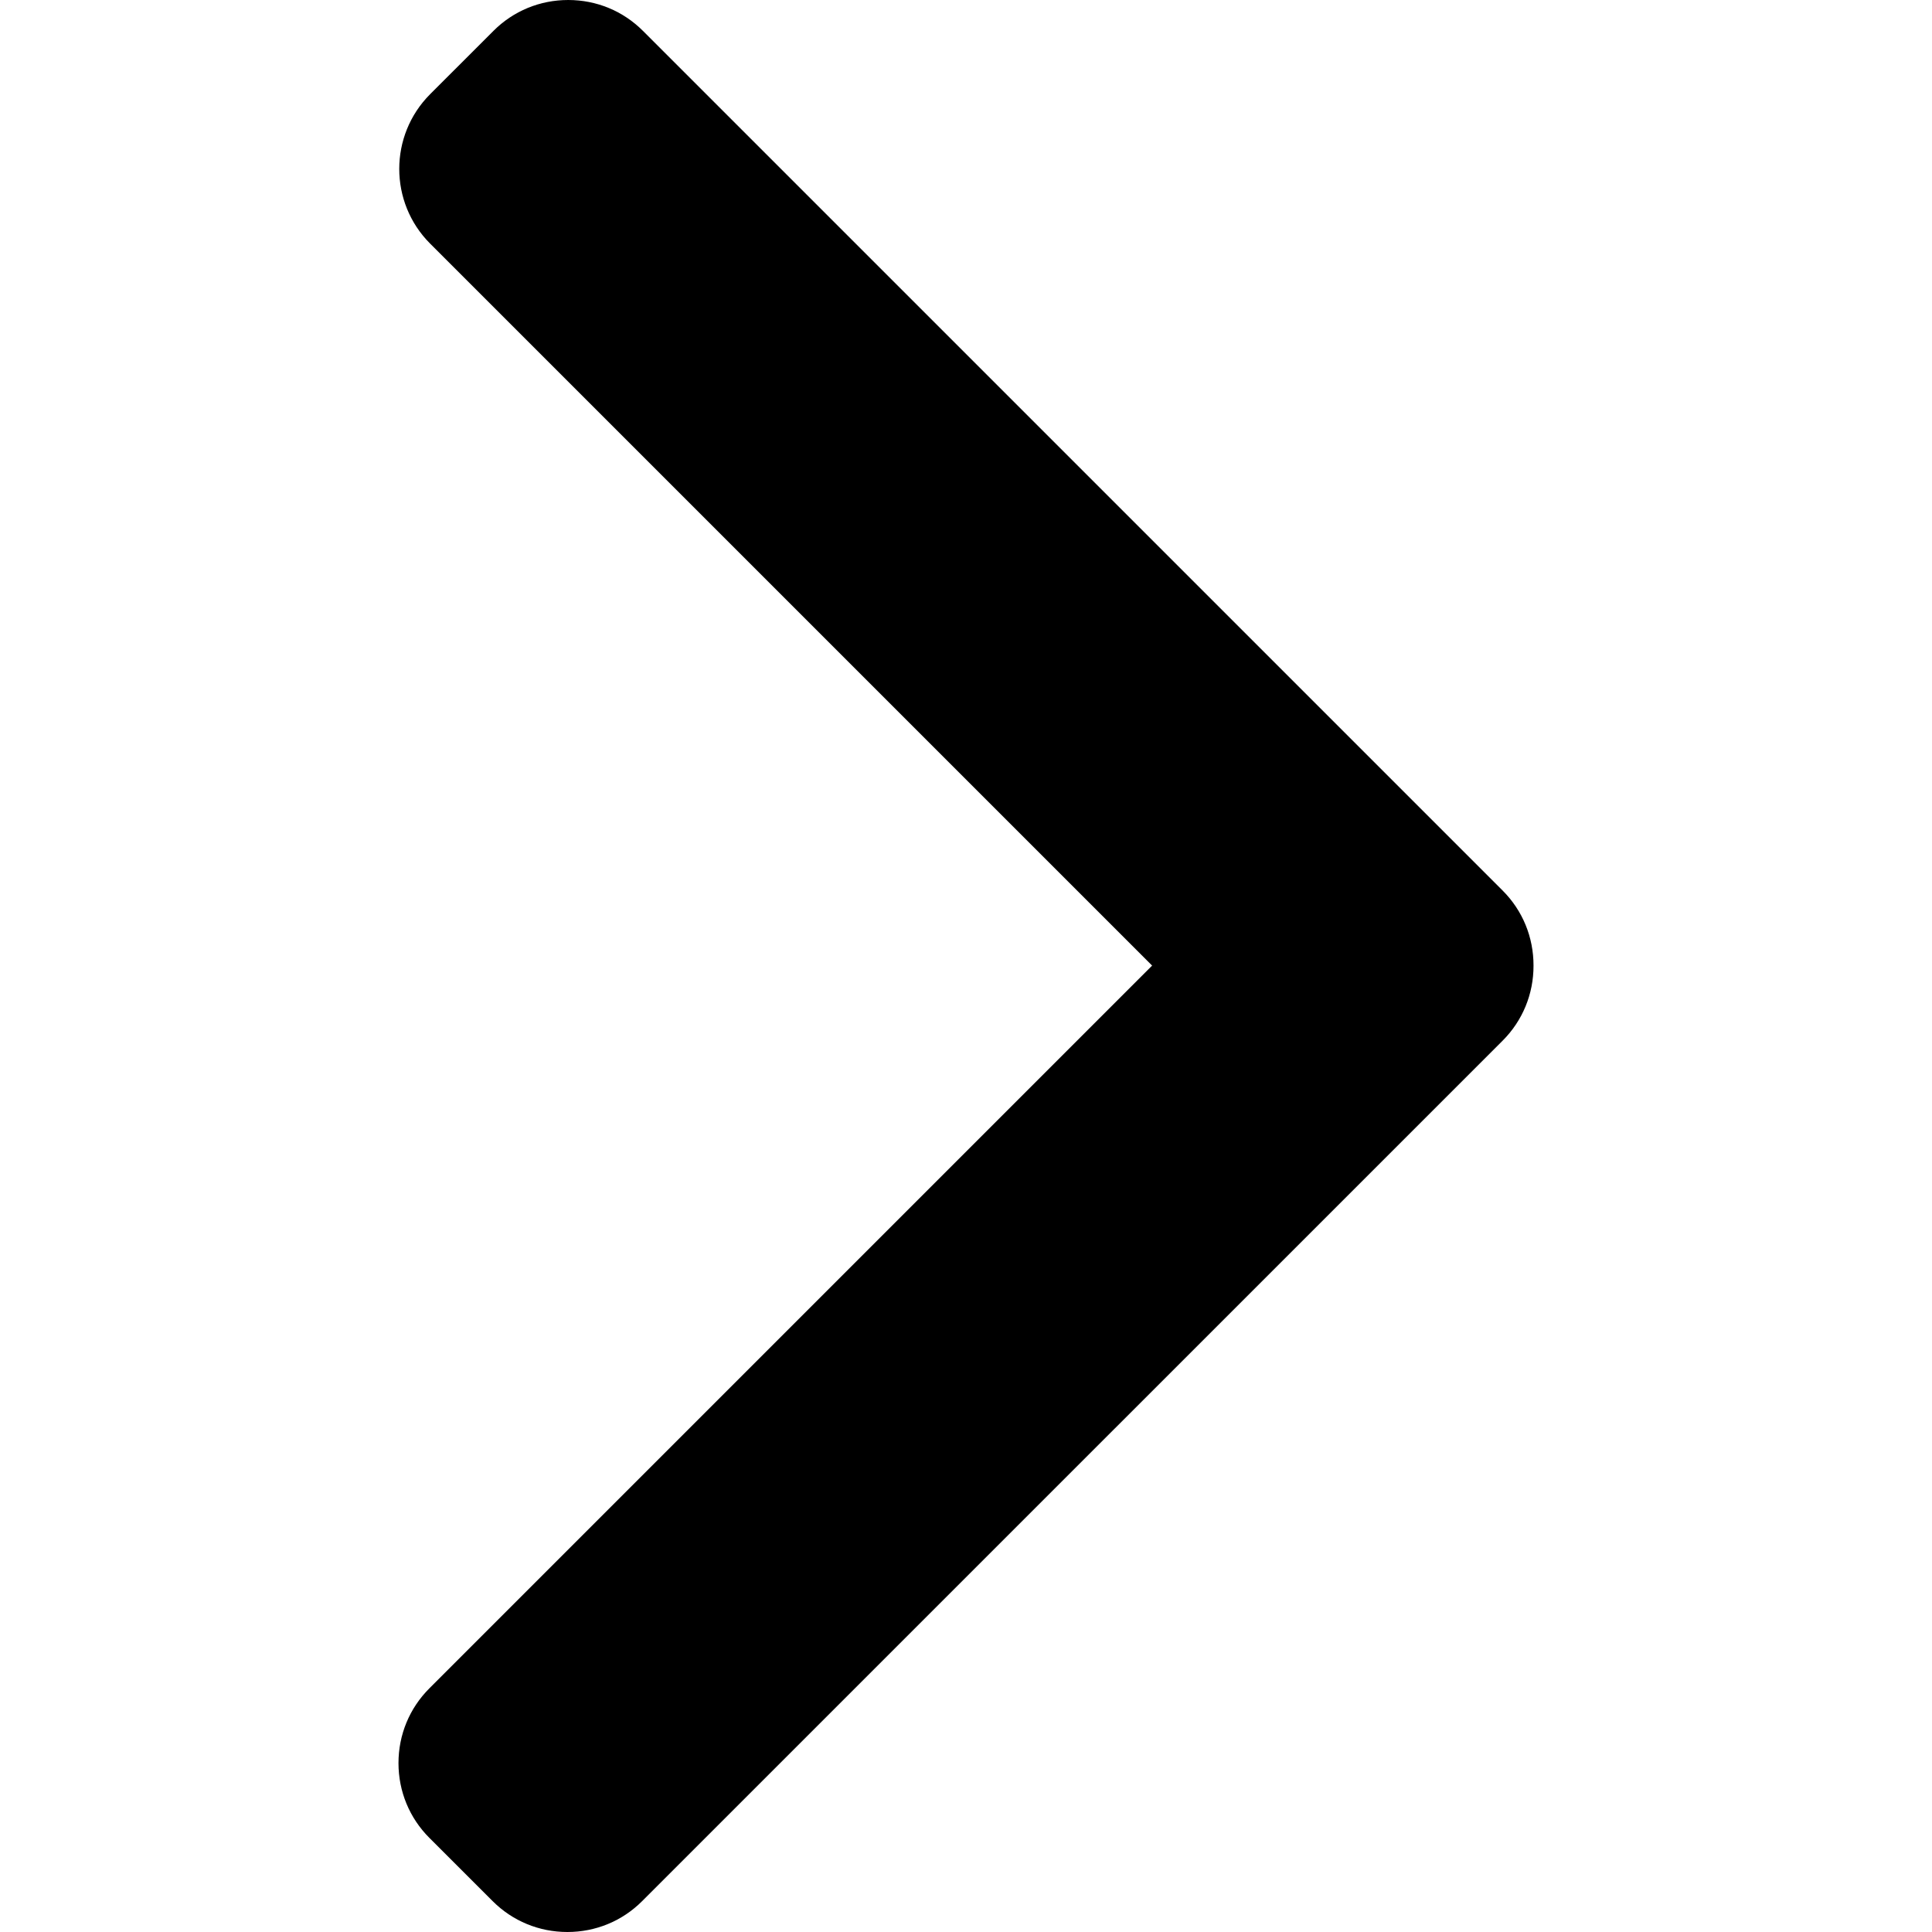
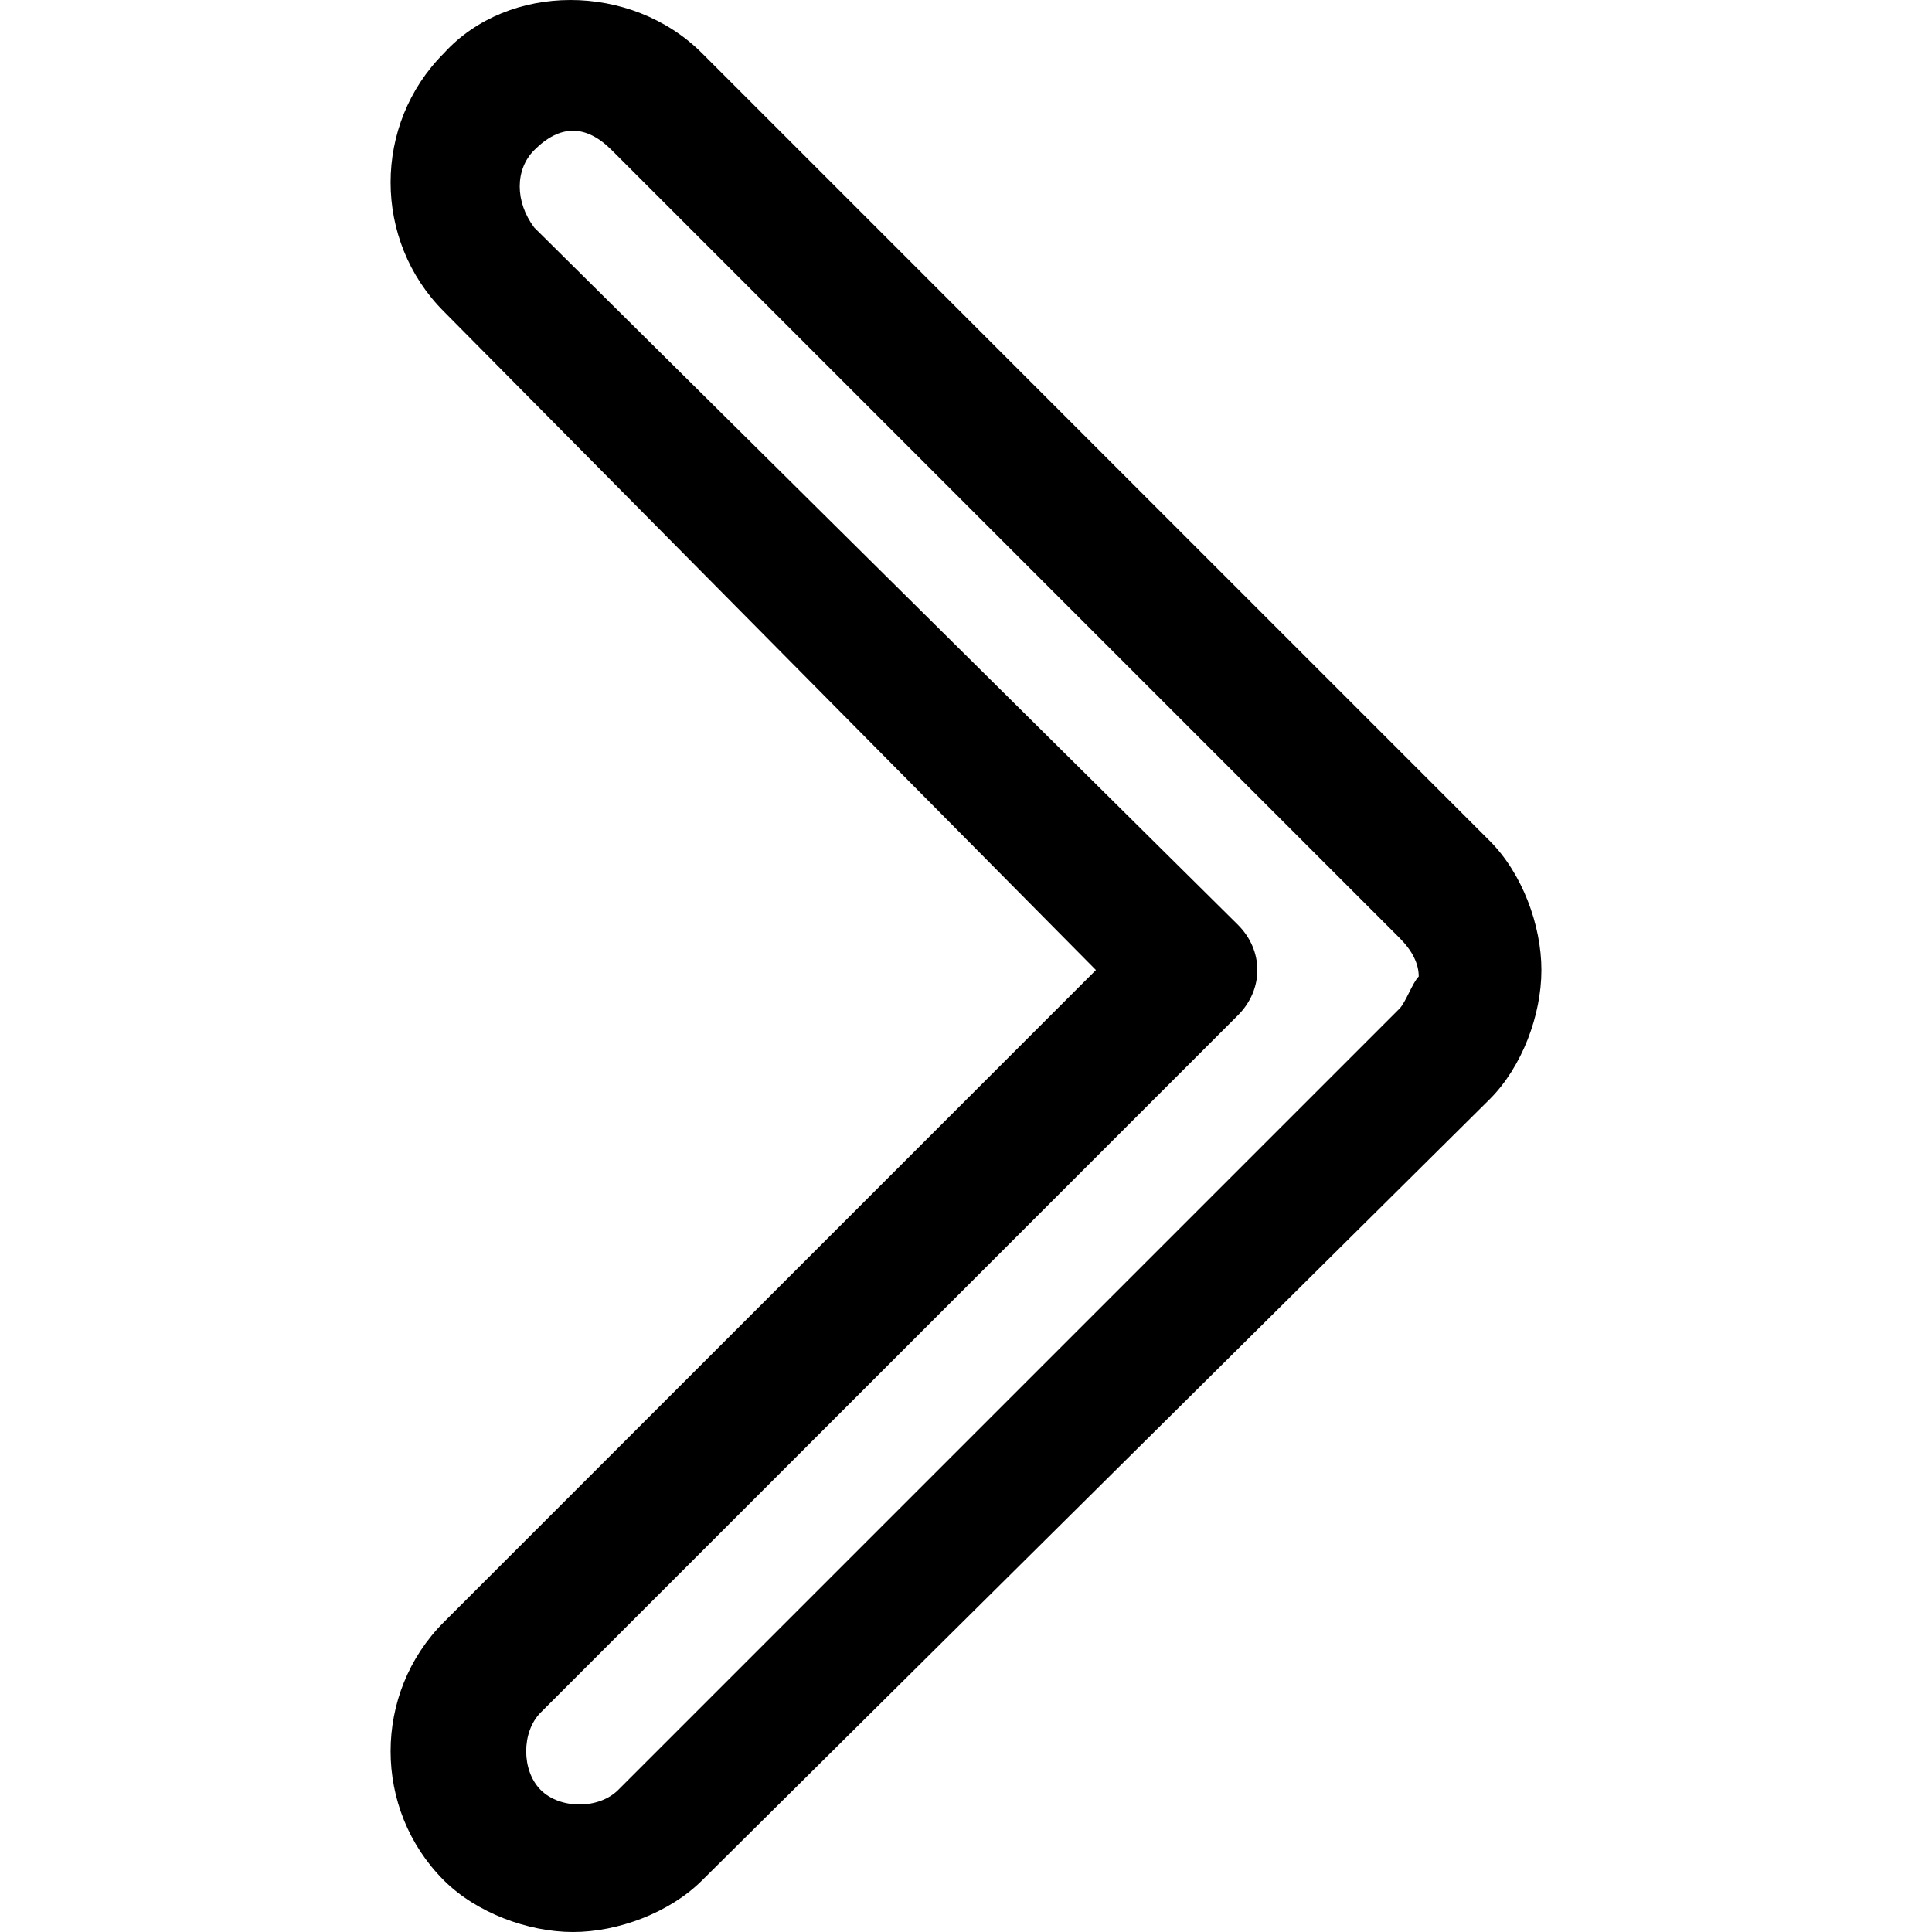
- <svg xmlns="http://www.w3.org/2000/svg" version="1.1" id="Layer_1" x="0px" y="0px" viewBox="0 0 492.004 492.004" style="enable-background:new 0 0 492.004 492.004;" xml:space="preserve">
+ <svg xmlns="http://www.w3.org/2000/svg" version="1.1" id="Layer_1" x="0px" y="0px" viewBox="0 0 512 512" style="enable-background:new 0 0 512 512;" xml:space="preserve">
  <g>
    <g>
-       <path d="M382.678,226.804L163.73,7.86C158.666,2.792,151.906,0,144.698,0s-13.968,2.792-19.032,7.86l-16.124,16.12    c-10.492,10.504-10.492,27.576,0,38.064L293.398,245.9l-184.06,184.06c-5.064,5.068-7.86,11.824-7.86,19.028    c0,7.212,2.796,13.968,7.86,19.04l16.124,16.116c5.068,5.068,11.824,7.86,19.032,7.86s13.968-2.792,19.032-7.86L382.678,265    c5.076-5.084,7.864-11.872,7.848-19.088C390.542,238.668,387.754,231.884,382.678,226.804z" />
+       <path d="M394.8,222.851L186.065,14.116c-18.821-18.821-51.328-18.821-68.438,0c-18.82,18.821-18.82,49.617,0,68.438    L290.433,257.07L117.628,429.875c-18.82,18.821-18.82,49.618,0,68.438C126.183,506.868,139.87,512,151.846,512    c11.976,0,25.665-5.132,34.219-13.688L394.8,291.288c8.555-8.555,13.688-22.242,13.688-34.219    C408.488,245.093,403.355,231.406,394.8,222.851z M370.847,267.335L163.823,474.36c-5.133,5.132-15.398,5.132-20.531,0    c-5.133-5.132-5.133-15.399,0-20.531l184.782-184.782c6.844-6.844,6.844-17.109,0-23.953L141.581,60.312    c-5.133-6.844-5.133-15.399,0-20.531c3.422-3.422,6.844-5.132,10.266-5.132c3.422,0,6.844,1.71,10.266,5.132l208.735,208.735    c3.422,3.422,5.132,6.844,5.132,10.266C374.269,260.491,372.558,265.625,370.847,267.335z" />
    </g>
  </g>
  <g>
</g>
  <g>
</g>
  <g>
</g>
  <g>
</g>
  <g>
</g>
  <g>
</g>
  <g>
</g>
  <g>
</g>
  <g>
</g>
  <g>
</g>
  <g>
</g>
  <g>
</g>
  <g>
</g>
  <g>
</g>
  <g>
</g>
</svg>
